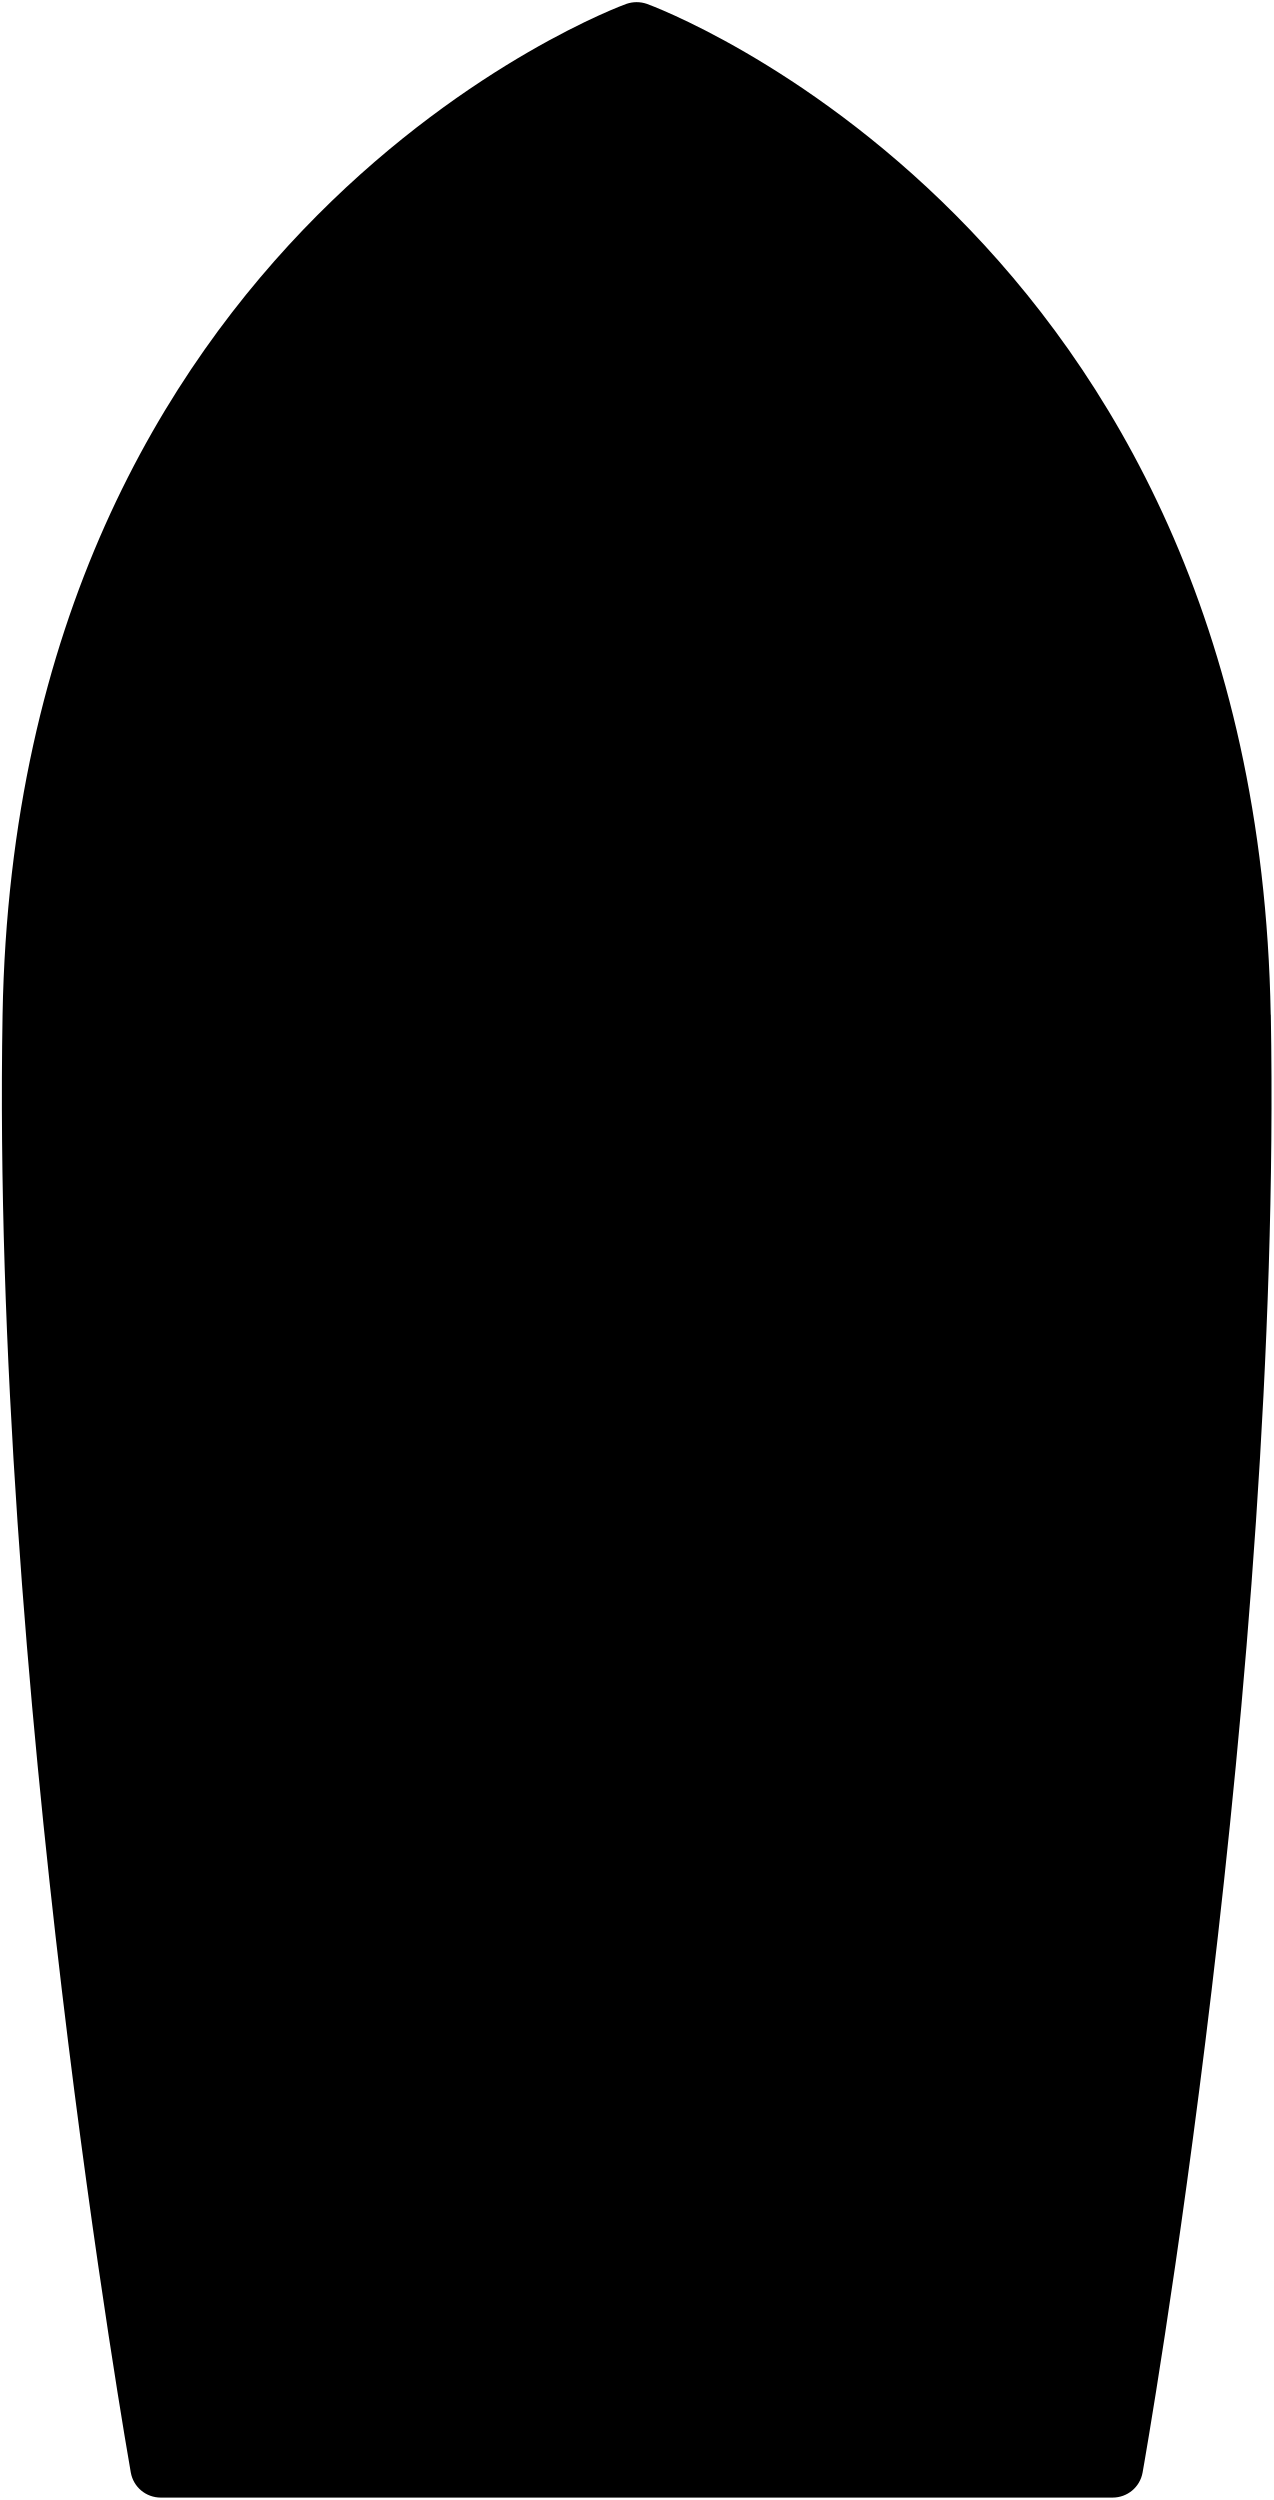
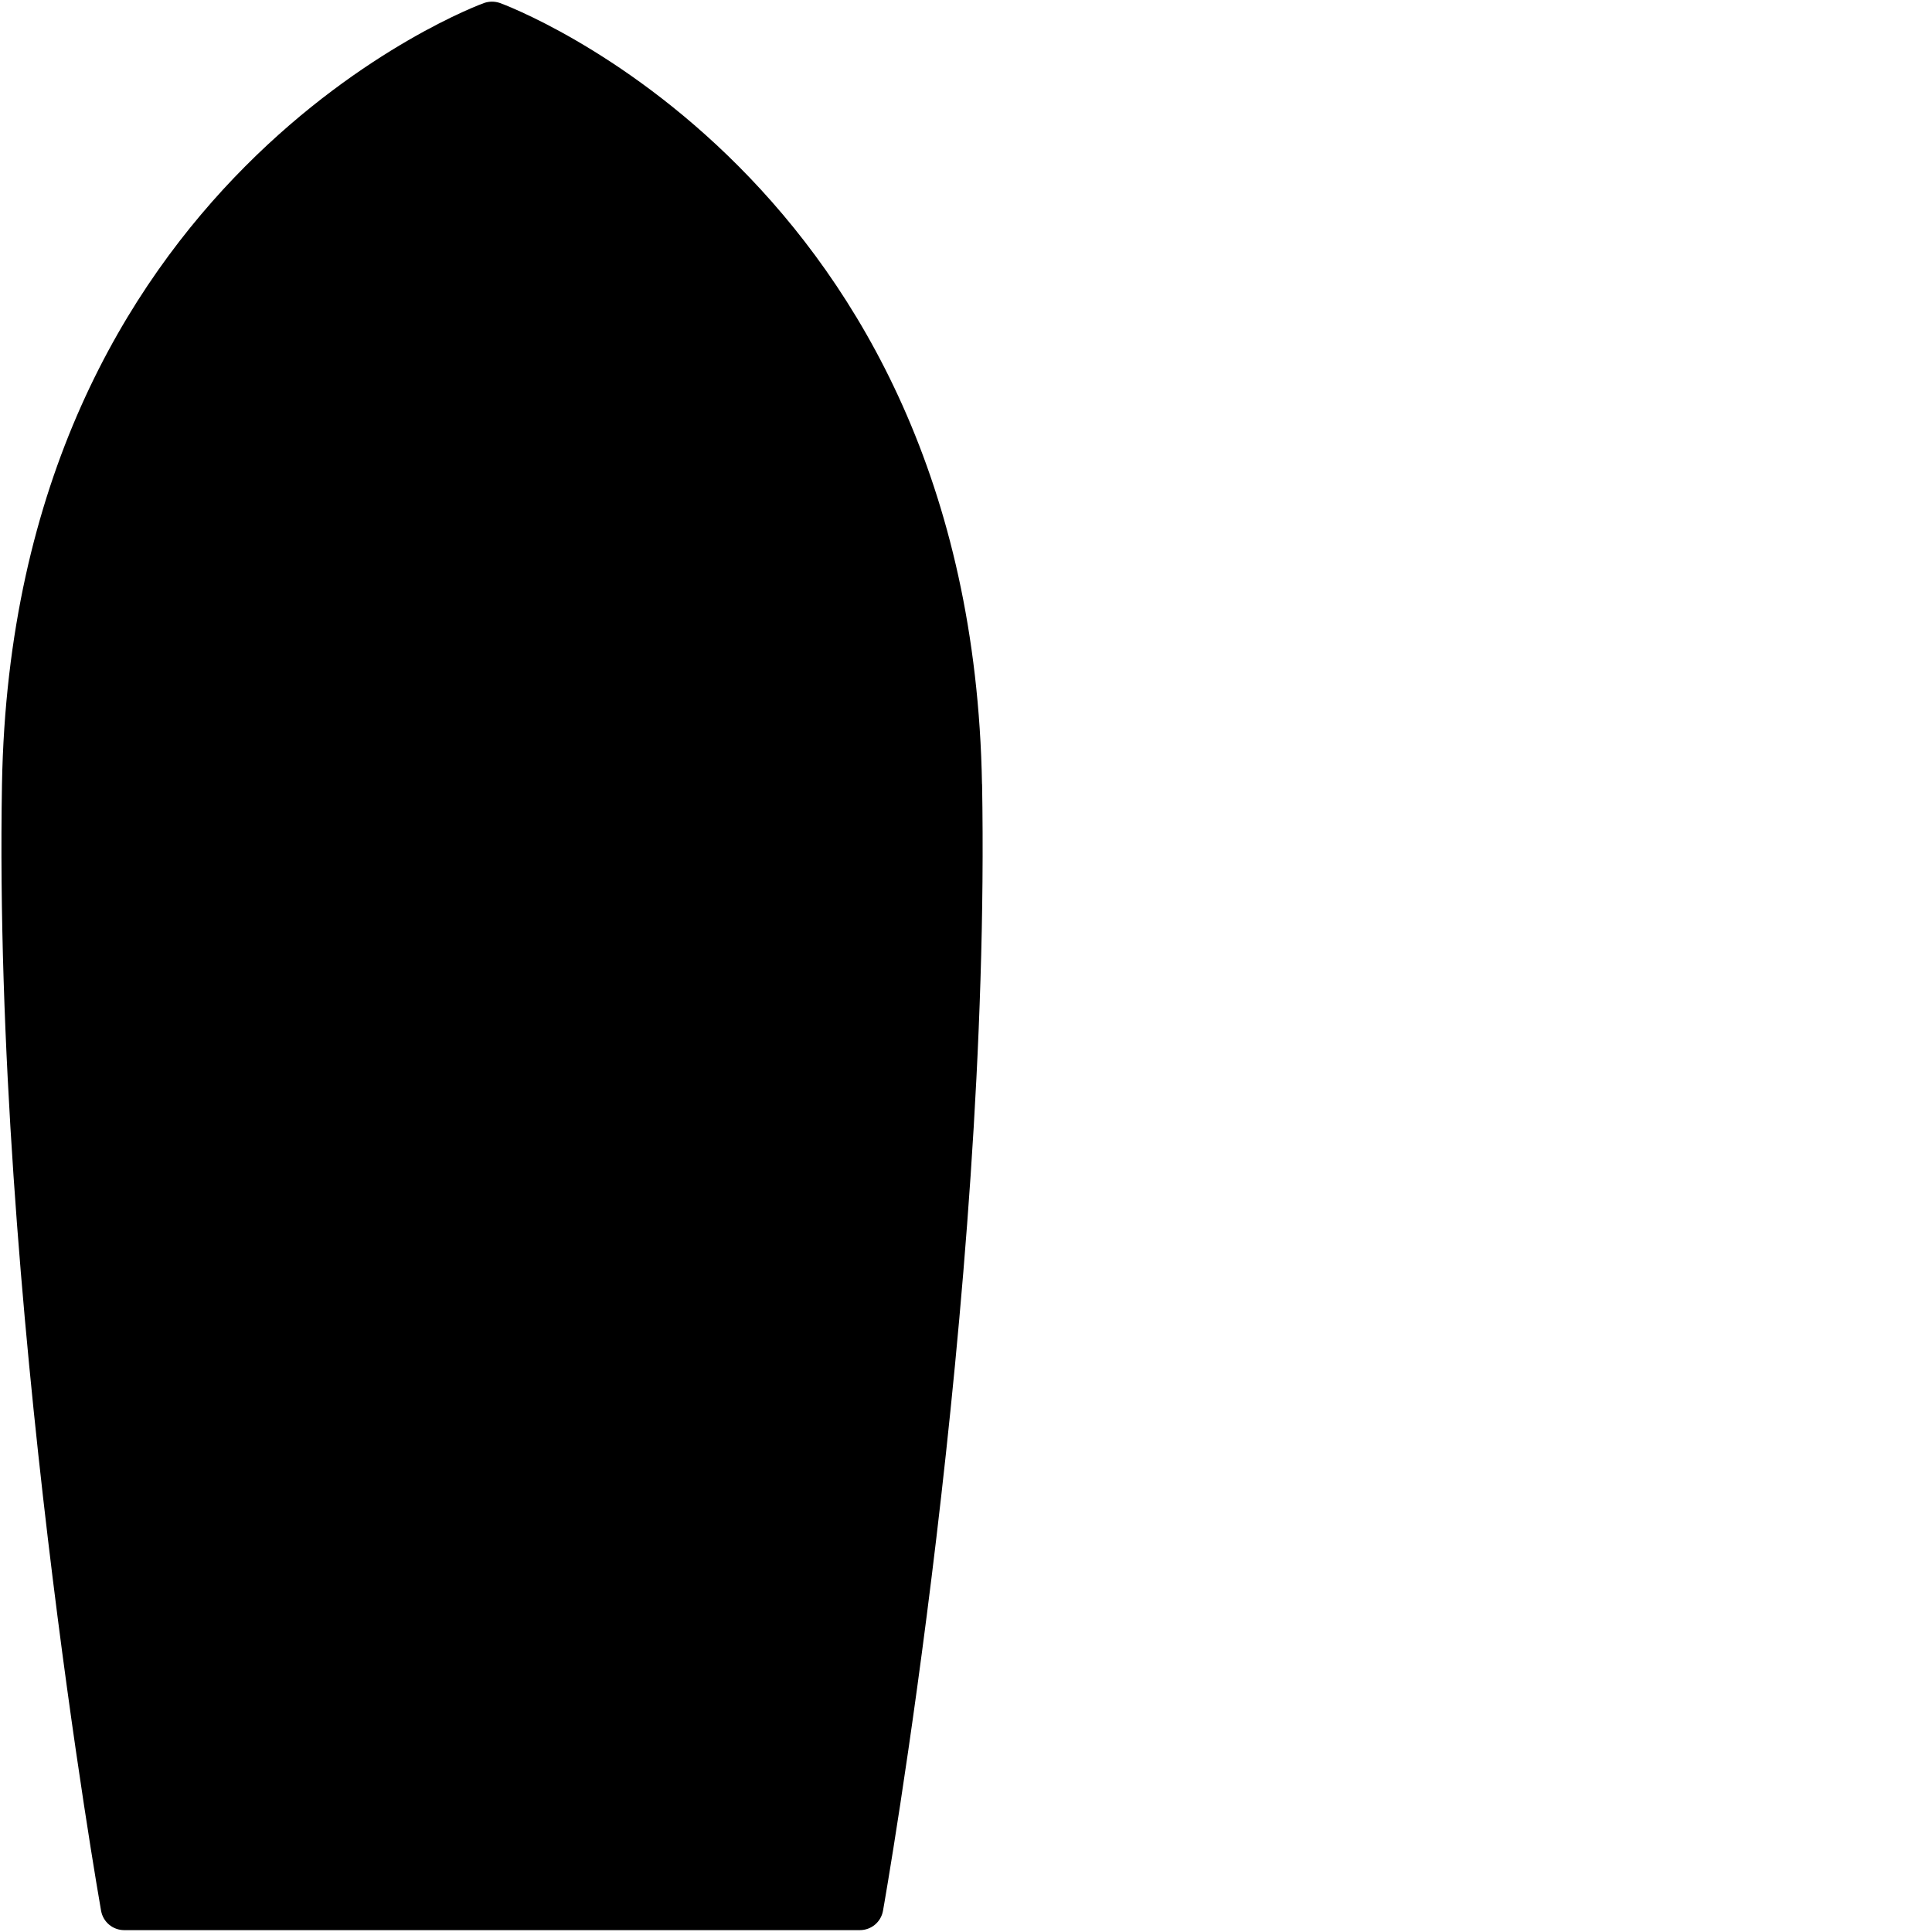
- <svg xmlns="http://www.w3.org/2000/svg" viewBox="435 276 330 648">
+ <svg xmlns="http://www.w3.org/2000/svg" viewBox="435 276 648 648">
  <path fill="black" d="m764.37 539.02c-3.633-203.81-160.14-261.49-161.71-262.02-1.742-0.59-3.543-0.59-5.285 0-1.594 0.531-158.11 58.184-161.71 262.02-3.012 172.22 32.887 375.82 33.238 377.86 0.68 3.777 3.926 6.496 7.793 6.496h246.67c3.867 0 7.113-2.715 7.793-6.496 0.383-2.035 36.281-205.64 33.238-377.86z" />
</svg>
